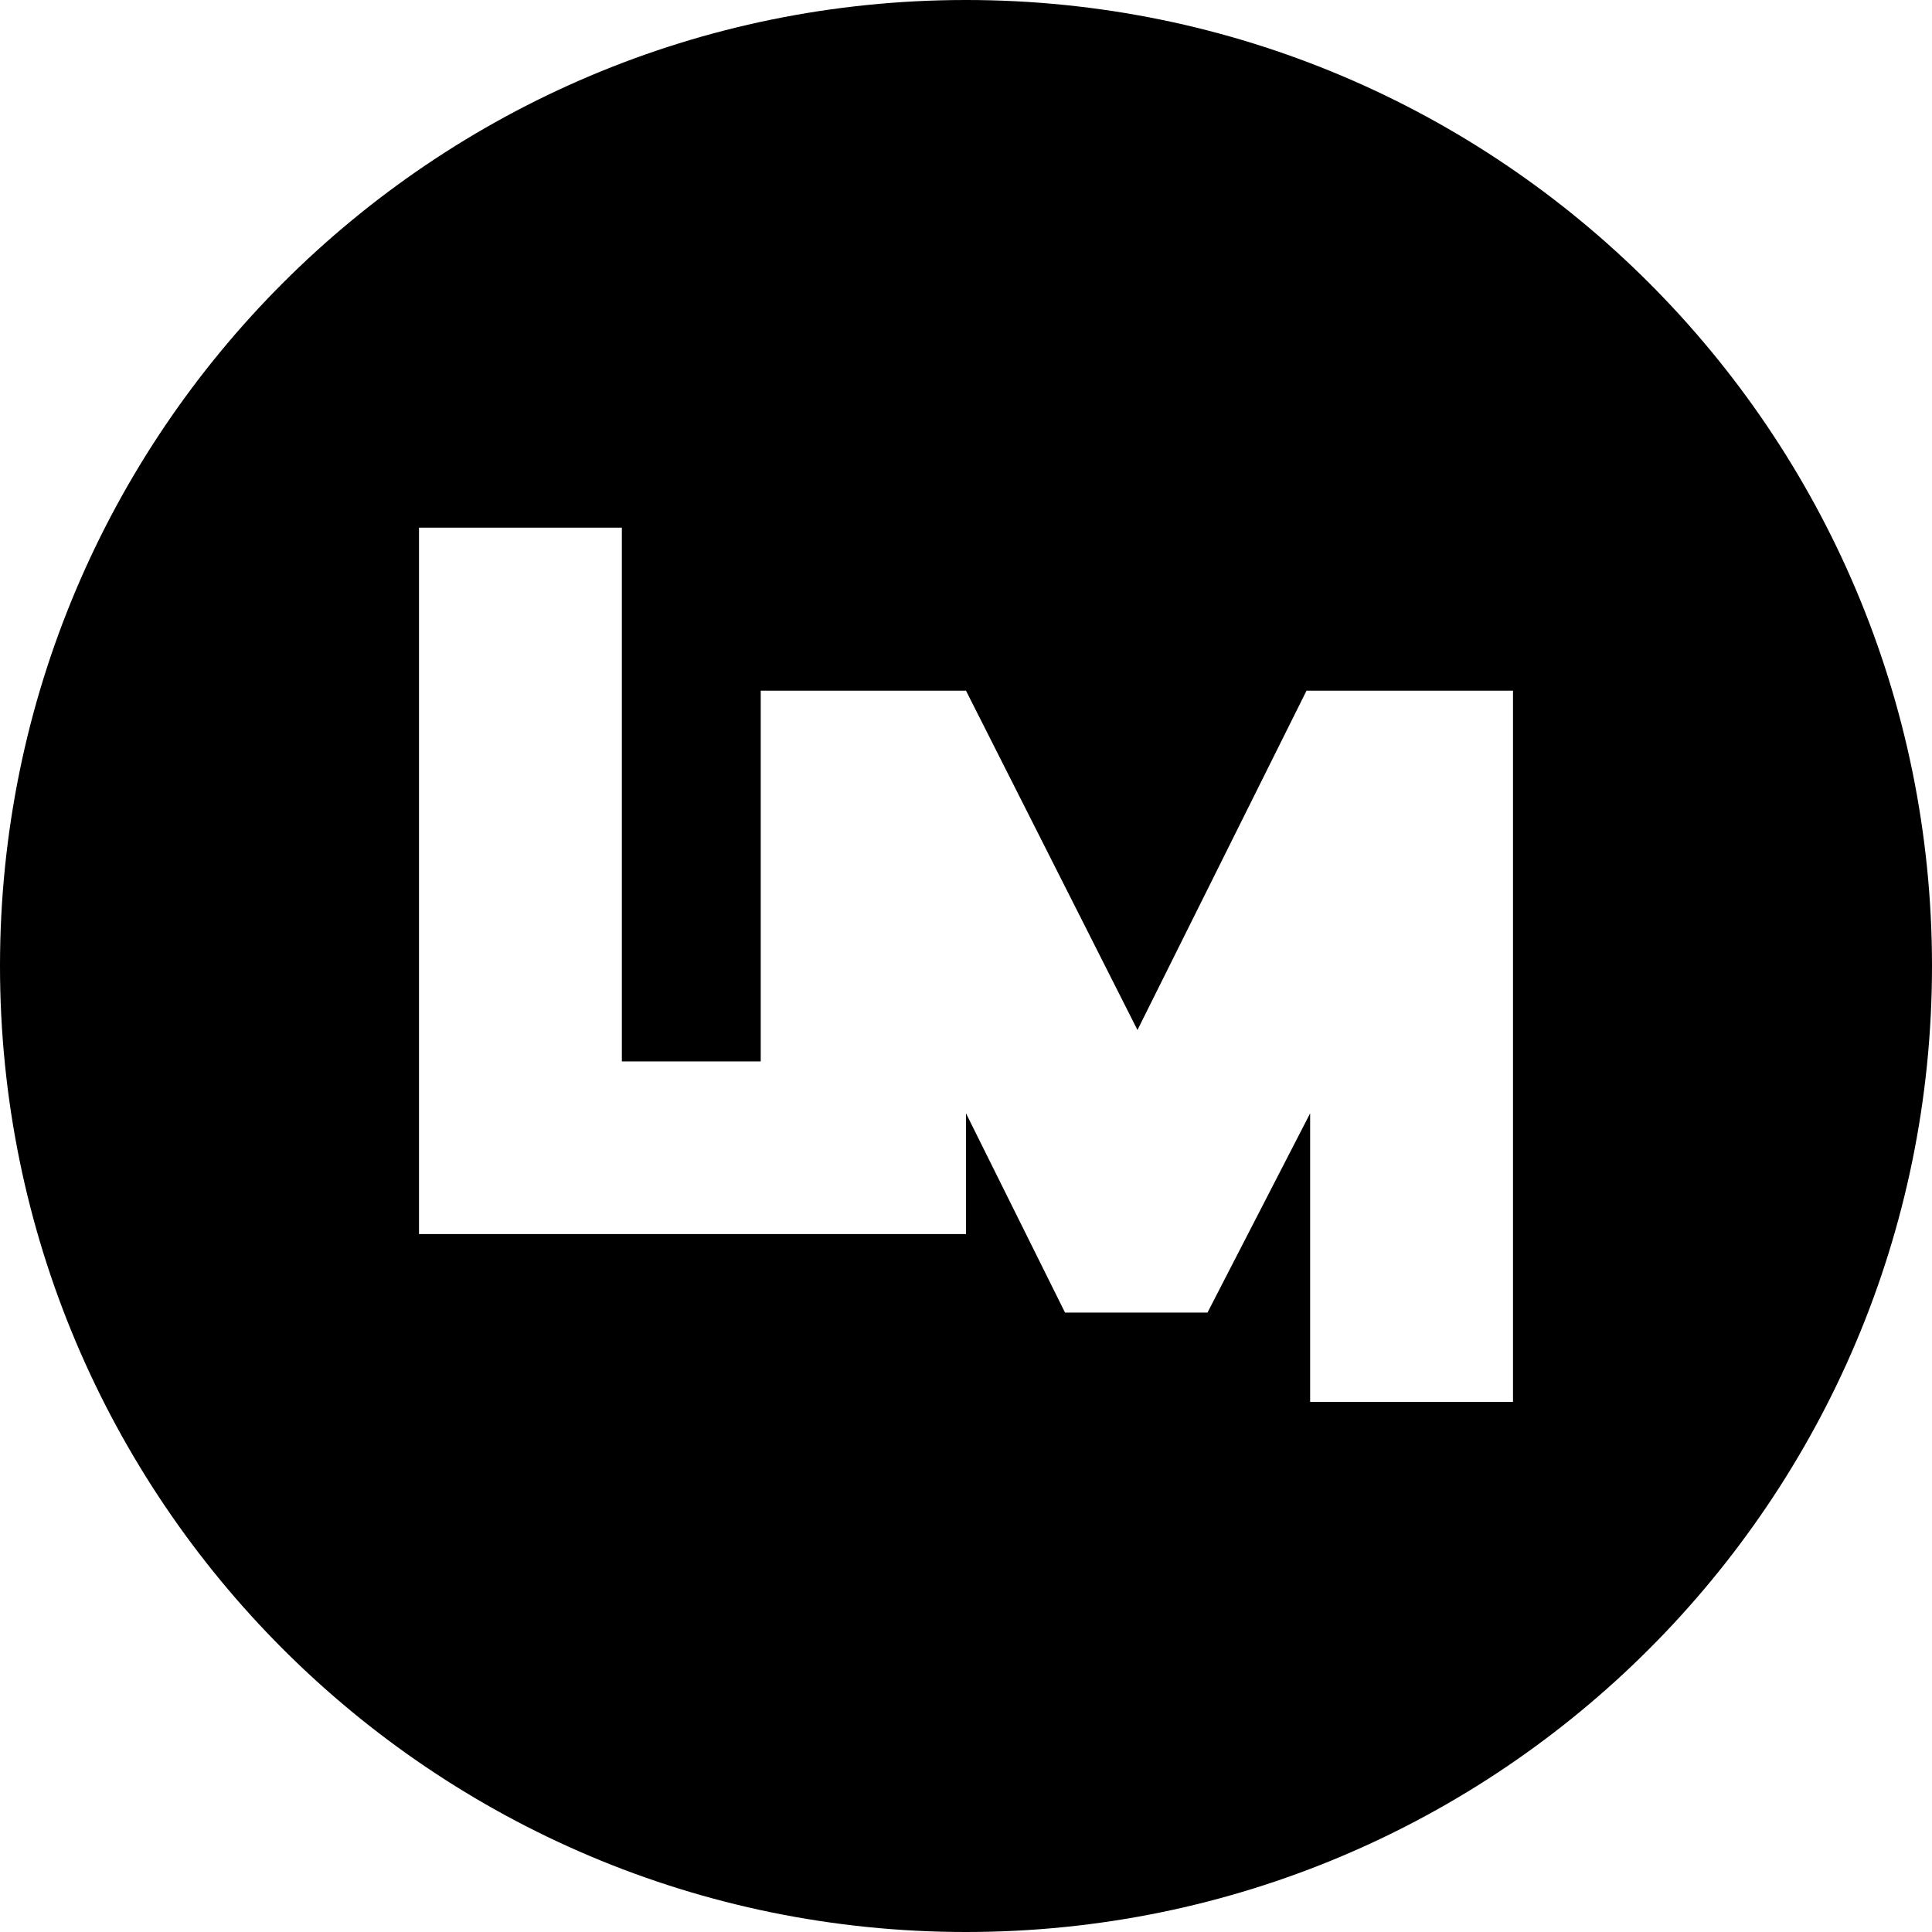
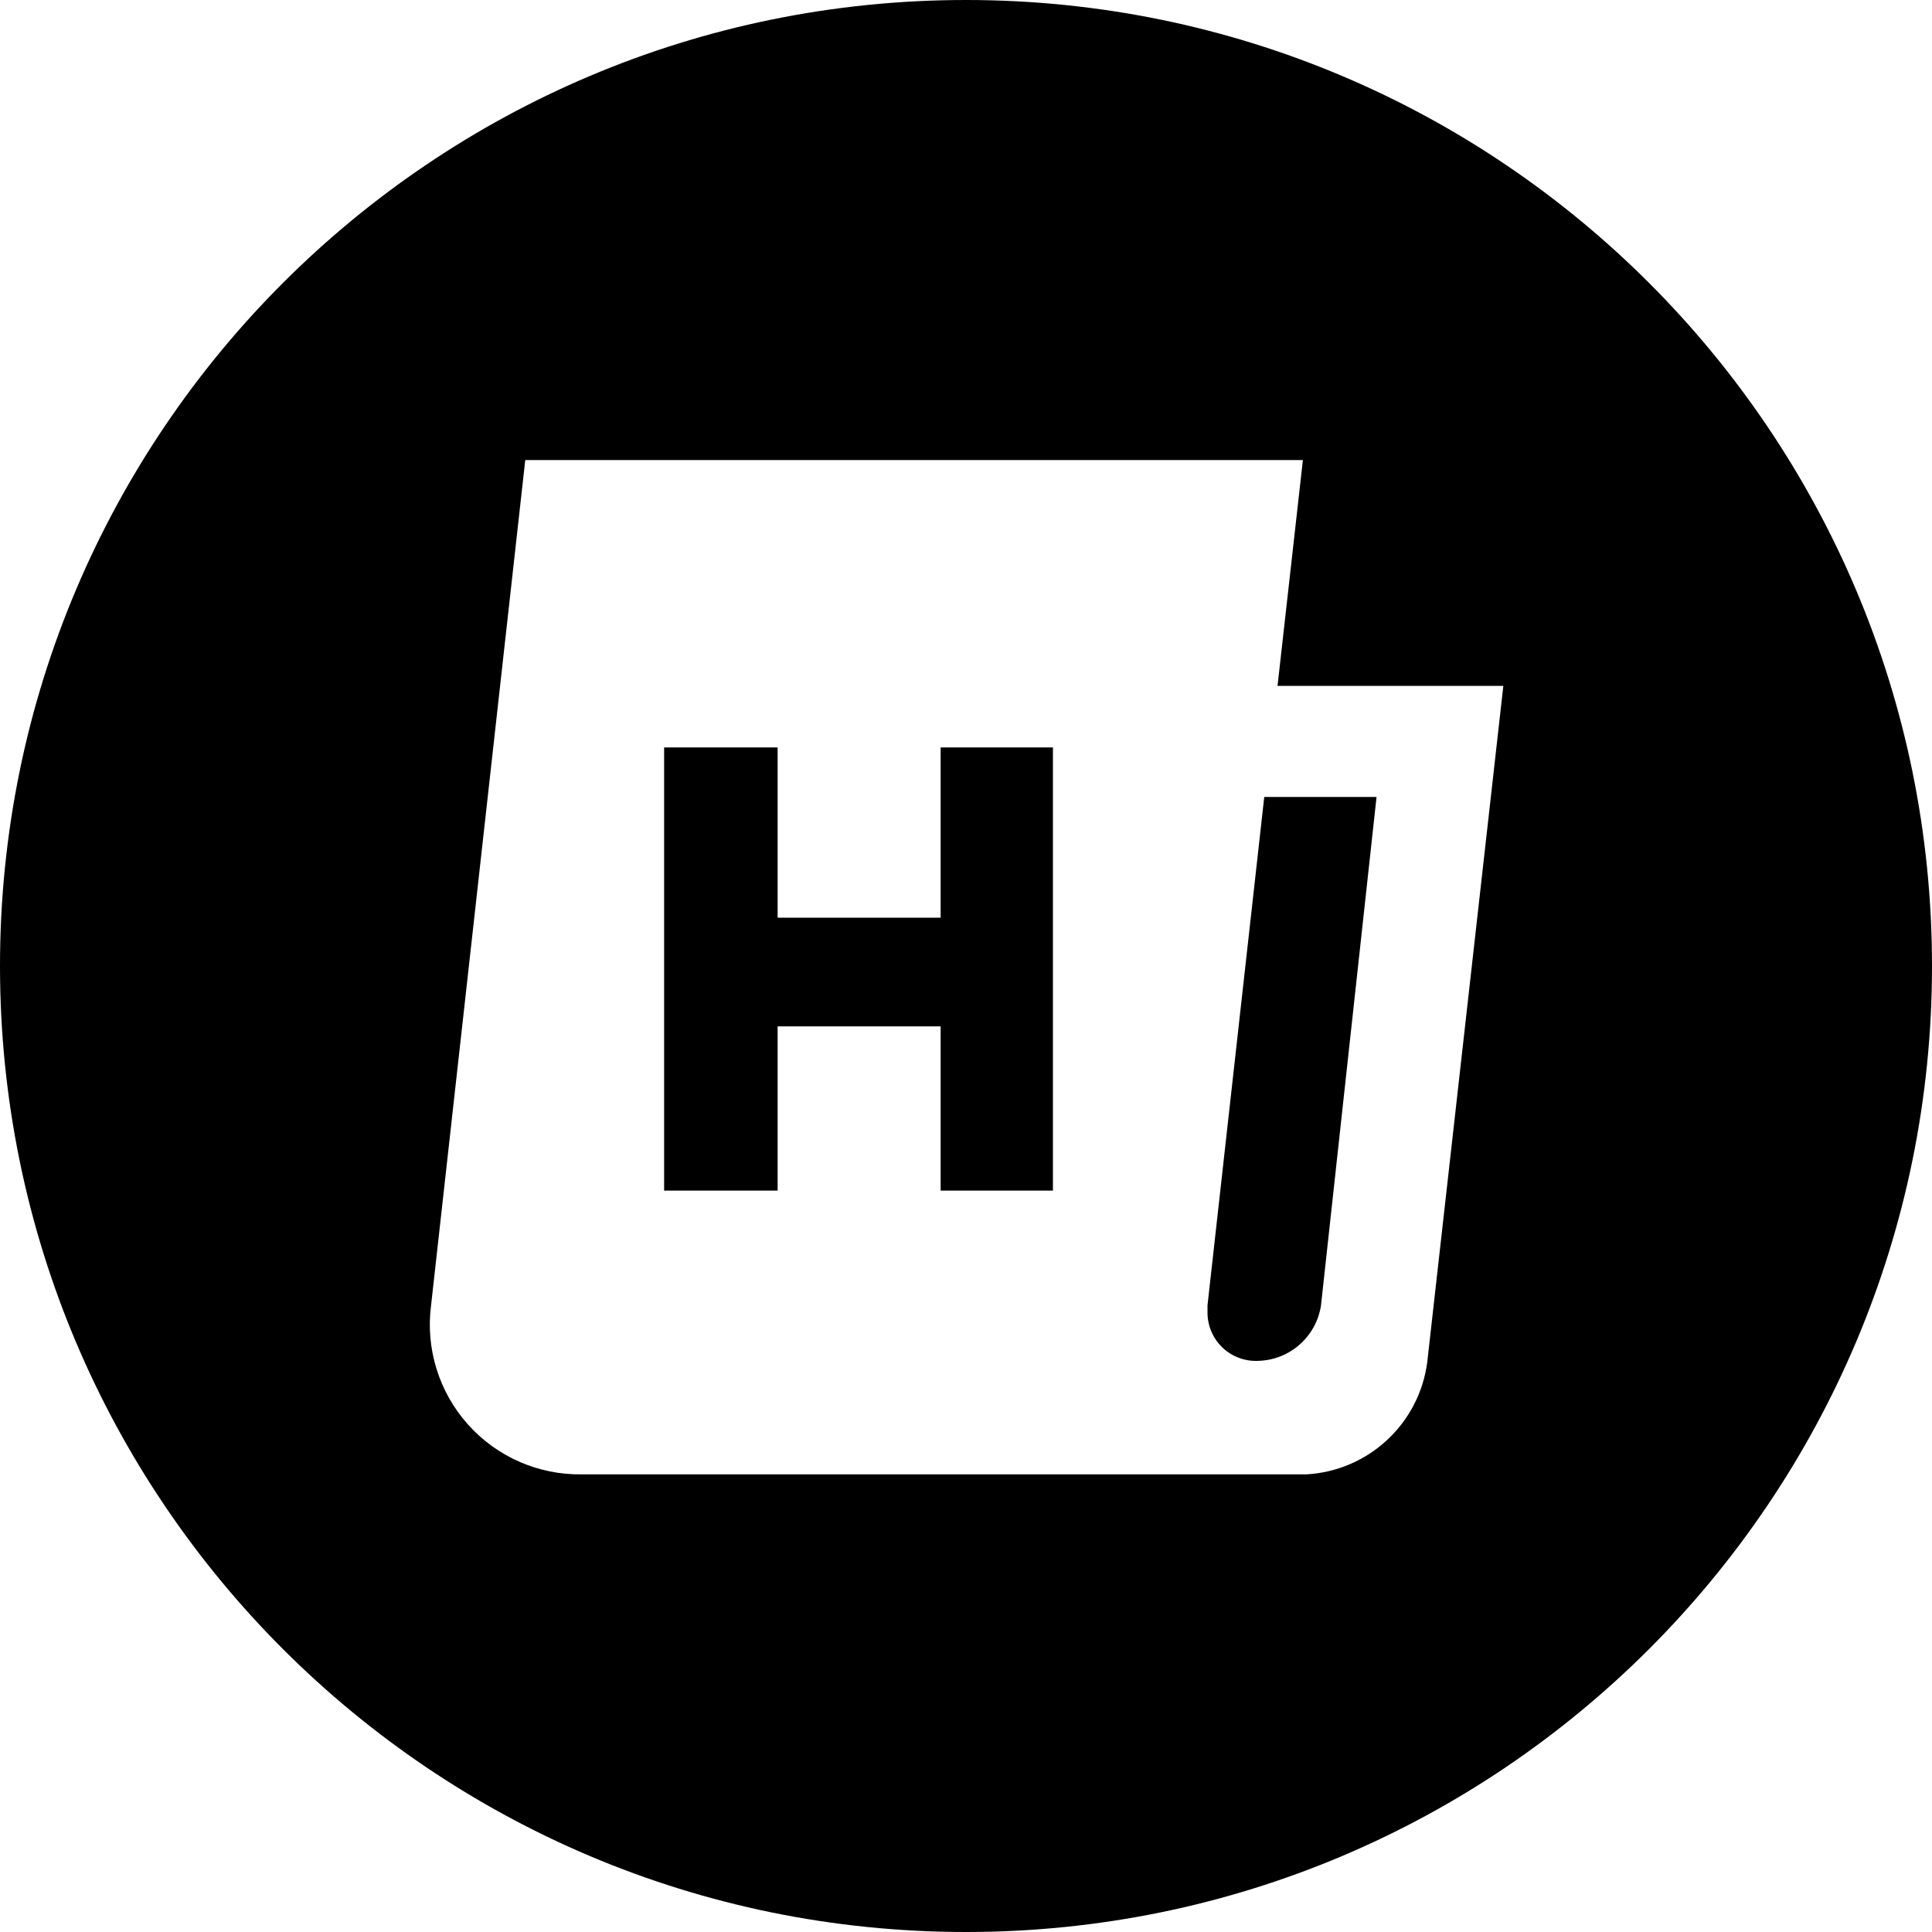
- <svg xmlns="http://www.w3.org/2000/svg" viewBox="0 0 16 16">
-   <path class="cls-1" d="M8,0H8A8,8,0,0,0,0,8H0a8,8,0,0,0,8,8H8a8,8,0,0,0,8-8h0A8,8,0,0,0,8,0Zm4.53,11.61H10.85V9.22L10,10.87H8.82L8,9.22v1H3.47V4.37H5.15V8.79H6.3V5.72H8L9.42,8.53l1.4-2.81h1.71Z" />
+ <svg xmlns="http://www.w3.org/2000/svg" id="Camada_1" data-name="Camada 1" viewBox="0 0 16 16">
+   <path d="M10,10.81v.06a.4.4,0,0,0,.42.4.54.54,0,0,0,.52-.46L11.4,6.6h-.93Z" />
+   <polygon points="7.79 7.6 6.44 7.6 6.44 6.19 5.5 6.19 5.5 9.86 6.44 9.86 6.44 8.5 7.79 8.5 7.79 9.86 8.72 9.86 8.72 6.19 7.79 6.19 7.79 7.6" />
+   <path d="M8,0H8A8,8,0,0,0,0,8H0a8,8,0,0,0,8,8H8a8,8,0,0,0,8-8h0A8,8,0,0,0,8,0Zm3.82,11.28a1.07,1.07,0,0,1-1,.93h-6a1.24,1.24,0,0,1-1.25-1.4l.78-7h6.44l-.21,1.87h1.87Z" />
</svg>
